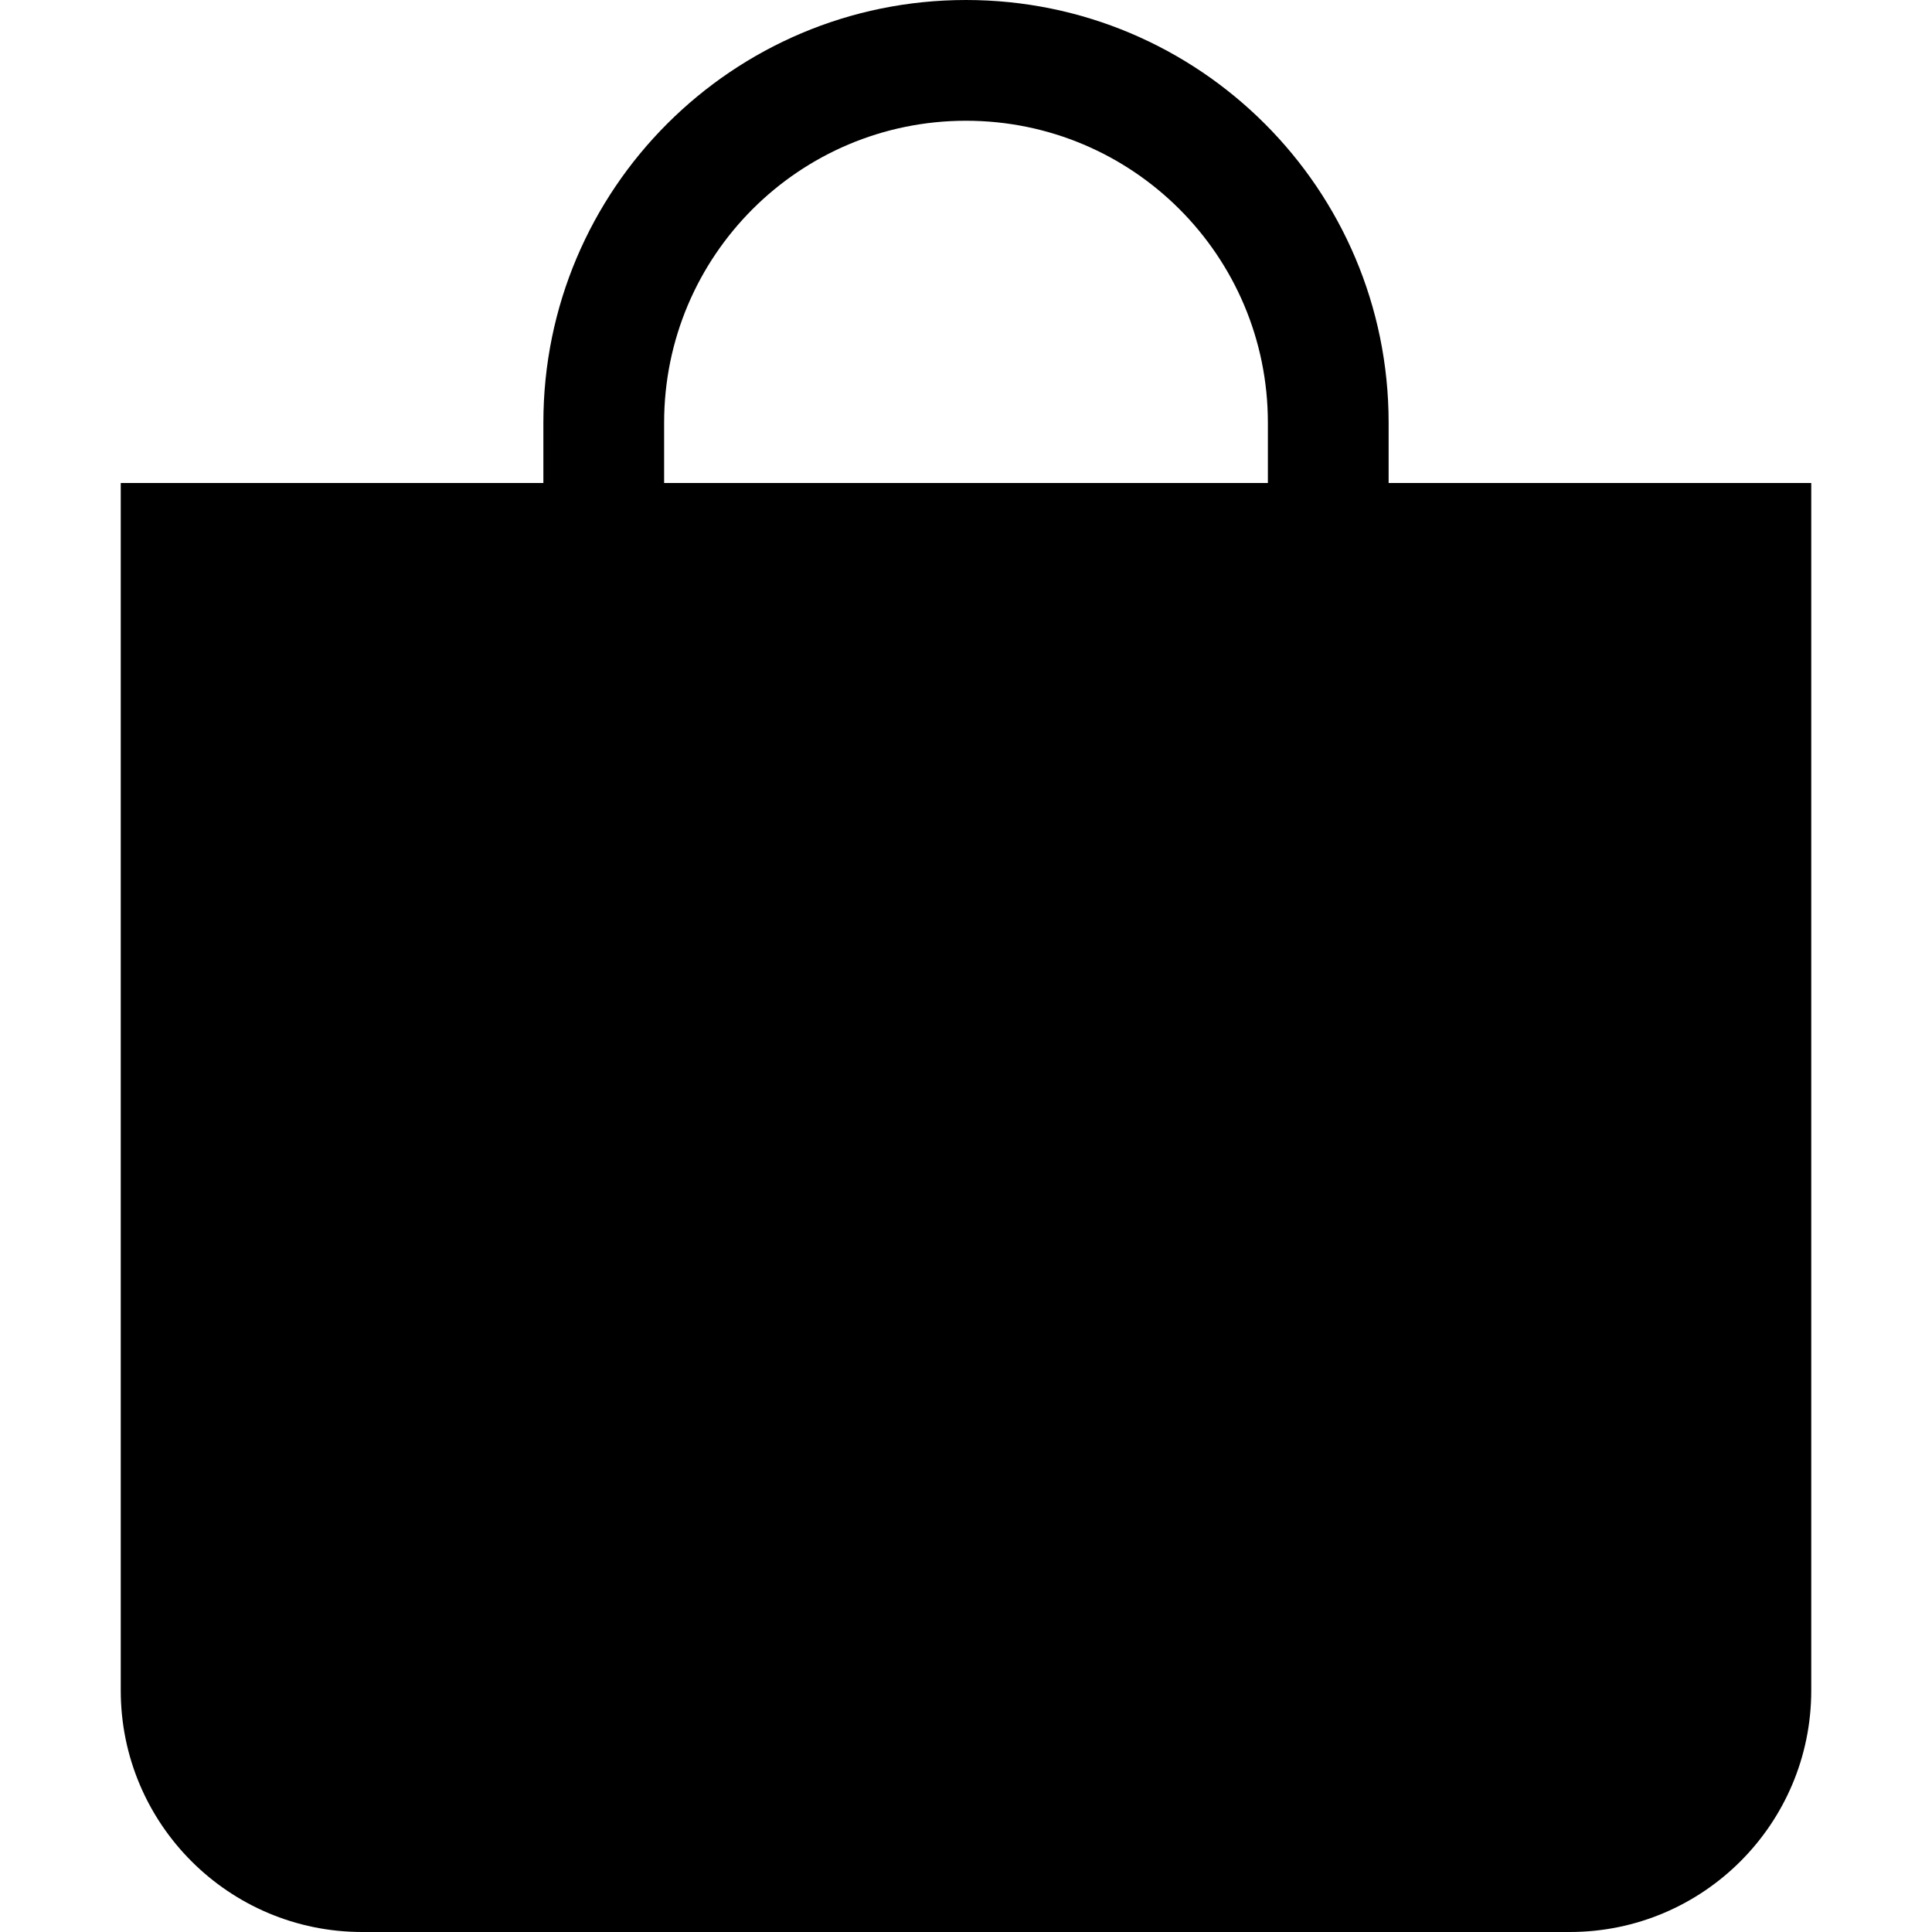
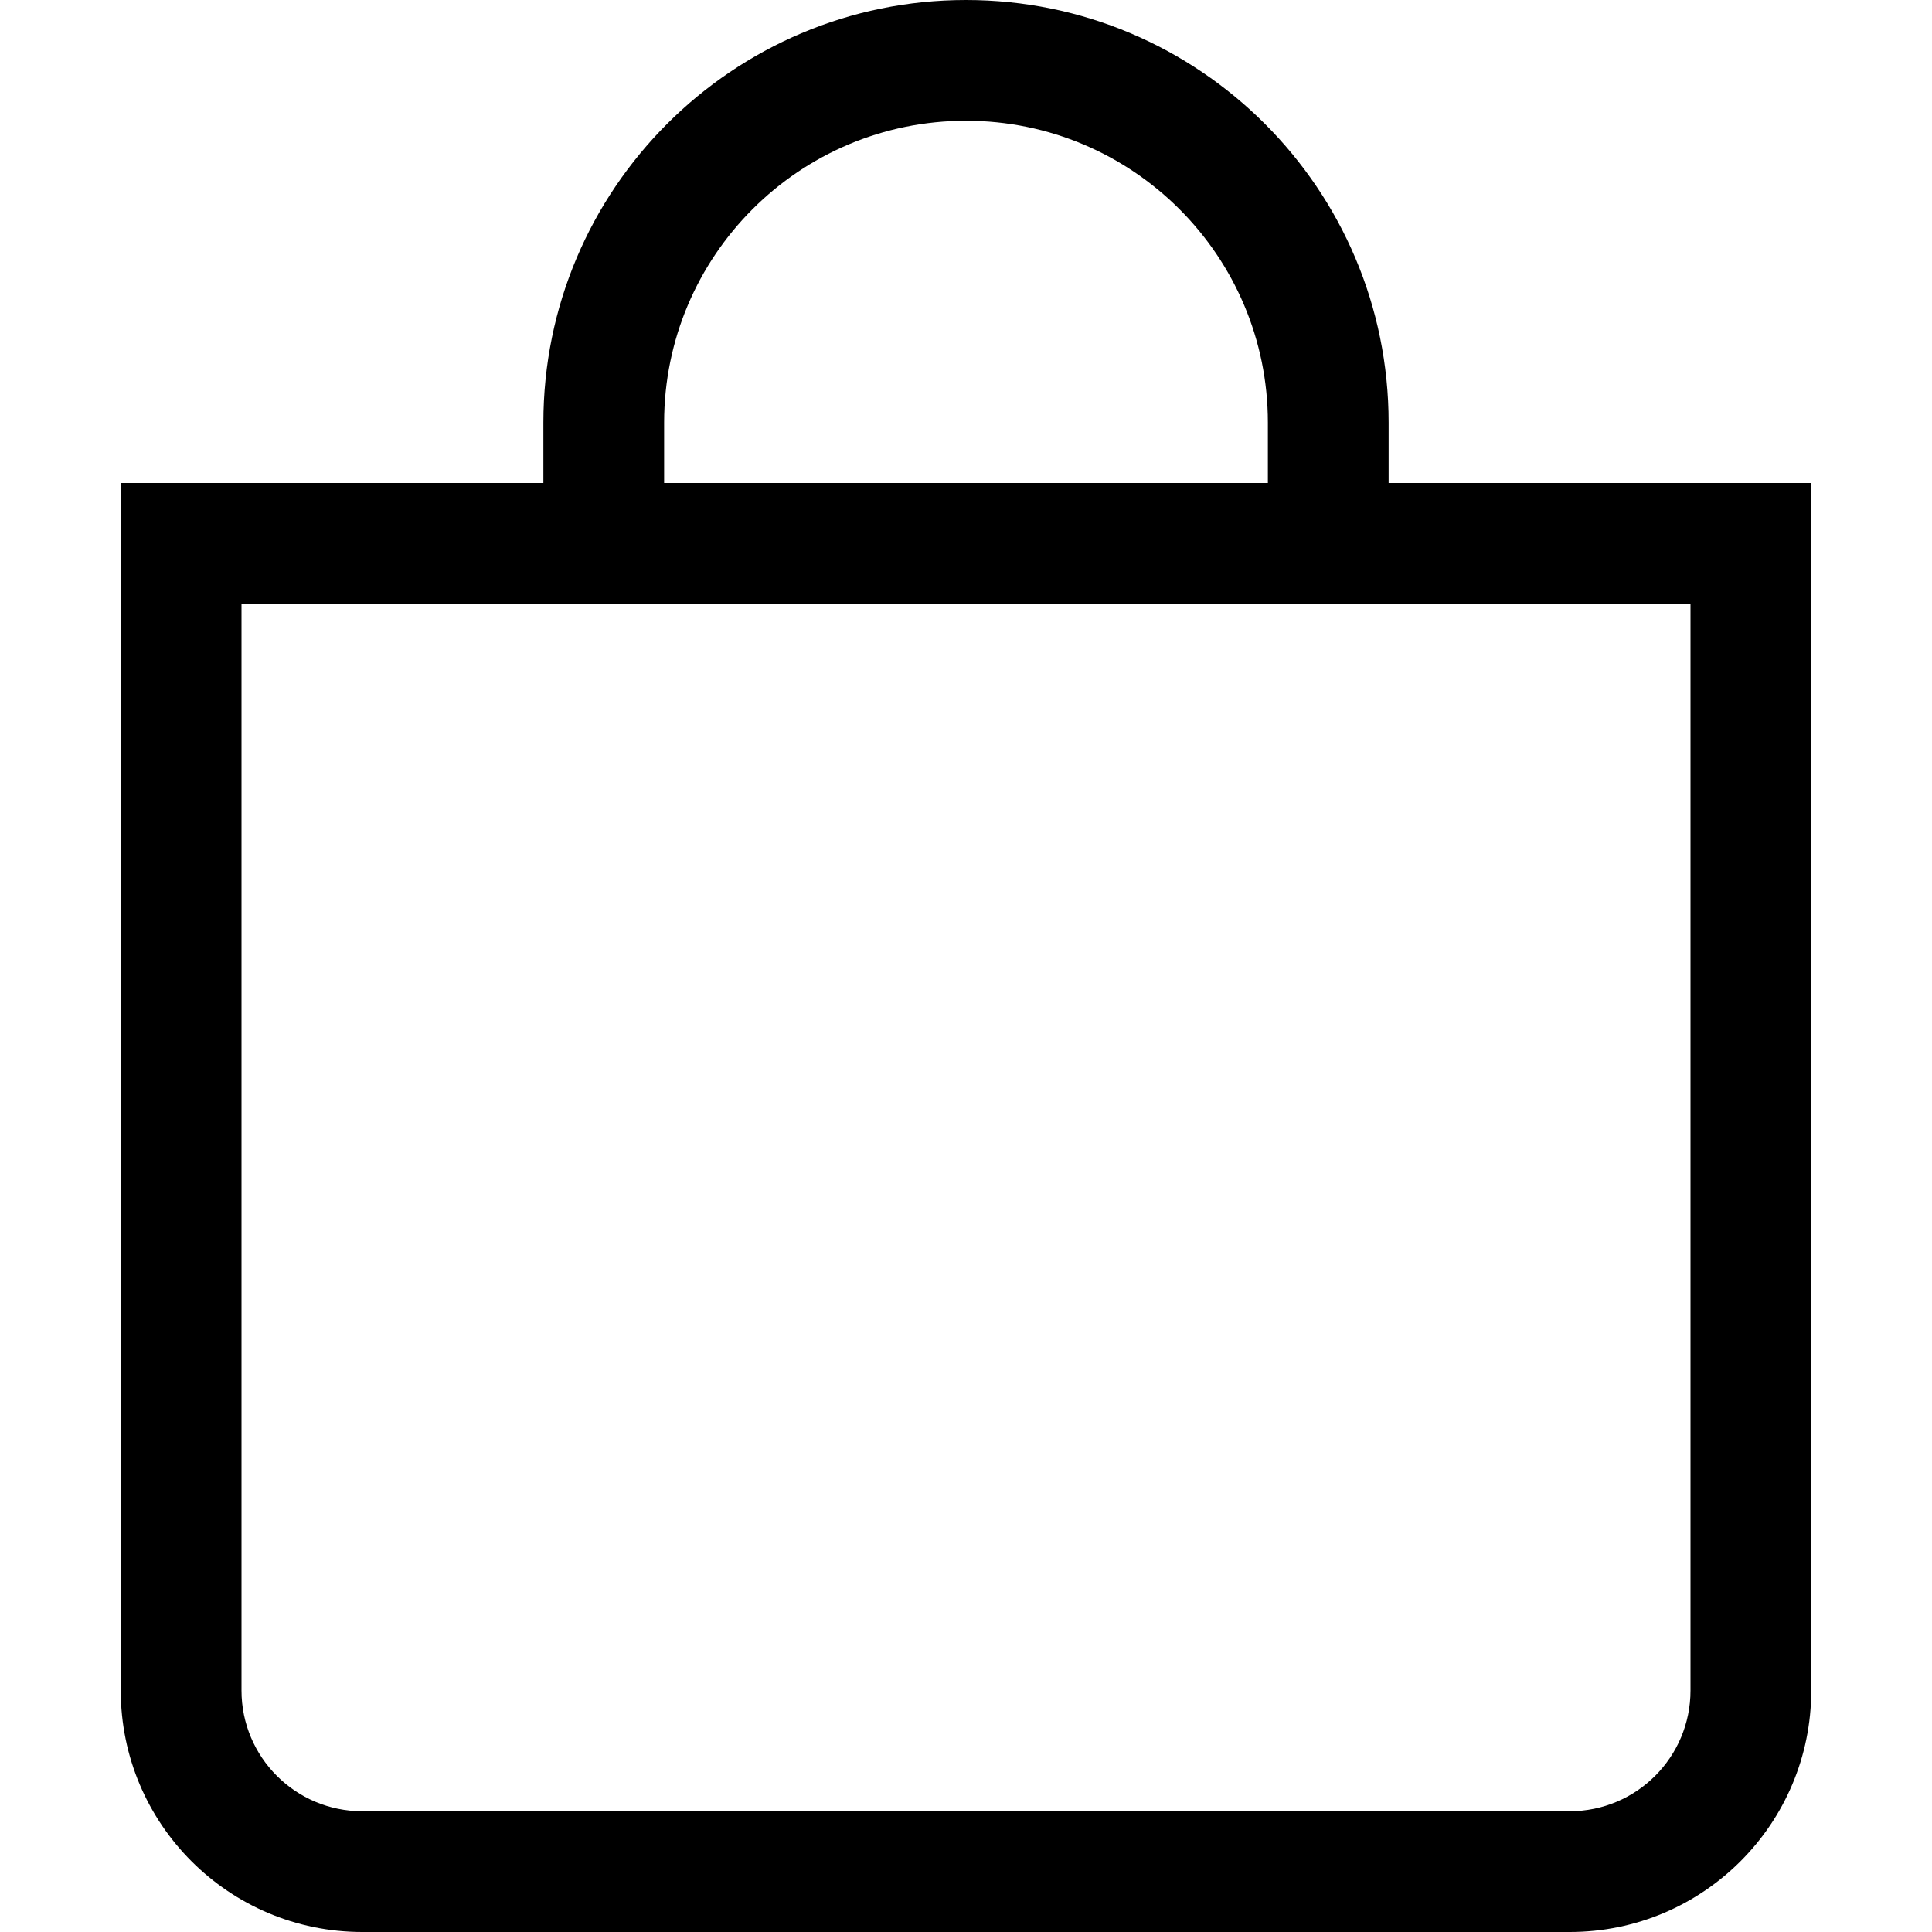
- <svg xmlns="http://www.w3.org/2000/svg" width="16" height="16" fill="currentColor" class="bi bi-bag-fill" viewBox="0 0 16 16">
-   <path d="M8 1a2.5 2.5 0 0 1 2.5 2.5V4h-5v-.5A2.5 2.5 0 0 1 8 1zm3.5 3v-.5a3.5 3.5 0 1 0-7 0V4H1v10a2 2 0 0 0 2 2h10a2 2 0 0 0 2-2V4h-3.5z" />
+ <svg xmlns="http://www.w3.org/2000/svg" width="16" height="16" fill="currentColor" class="bi bi-bag" viewBox="0 0 16 16">
+   <path d="M8 1a2.5 2.5 0 0 1 2.5 2.5V4h-5v-.5A2.5 2.5 0 0 1 8 1zm3.5 3v-.5a3.5 3.5 0 1 0-7 0V4H1v10a2 2 0 0 0 2 2h10a2 2 0 0 0 2-2V4h-3.5zM2 5h12v9a1 1 0 0 1-1 1H3a1 1 0 0 1-1-1V5z" />
</svg>
